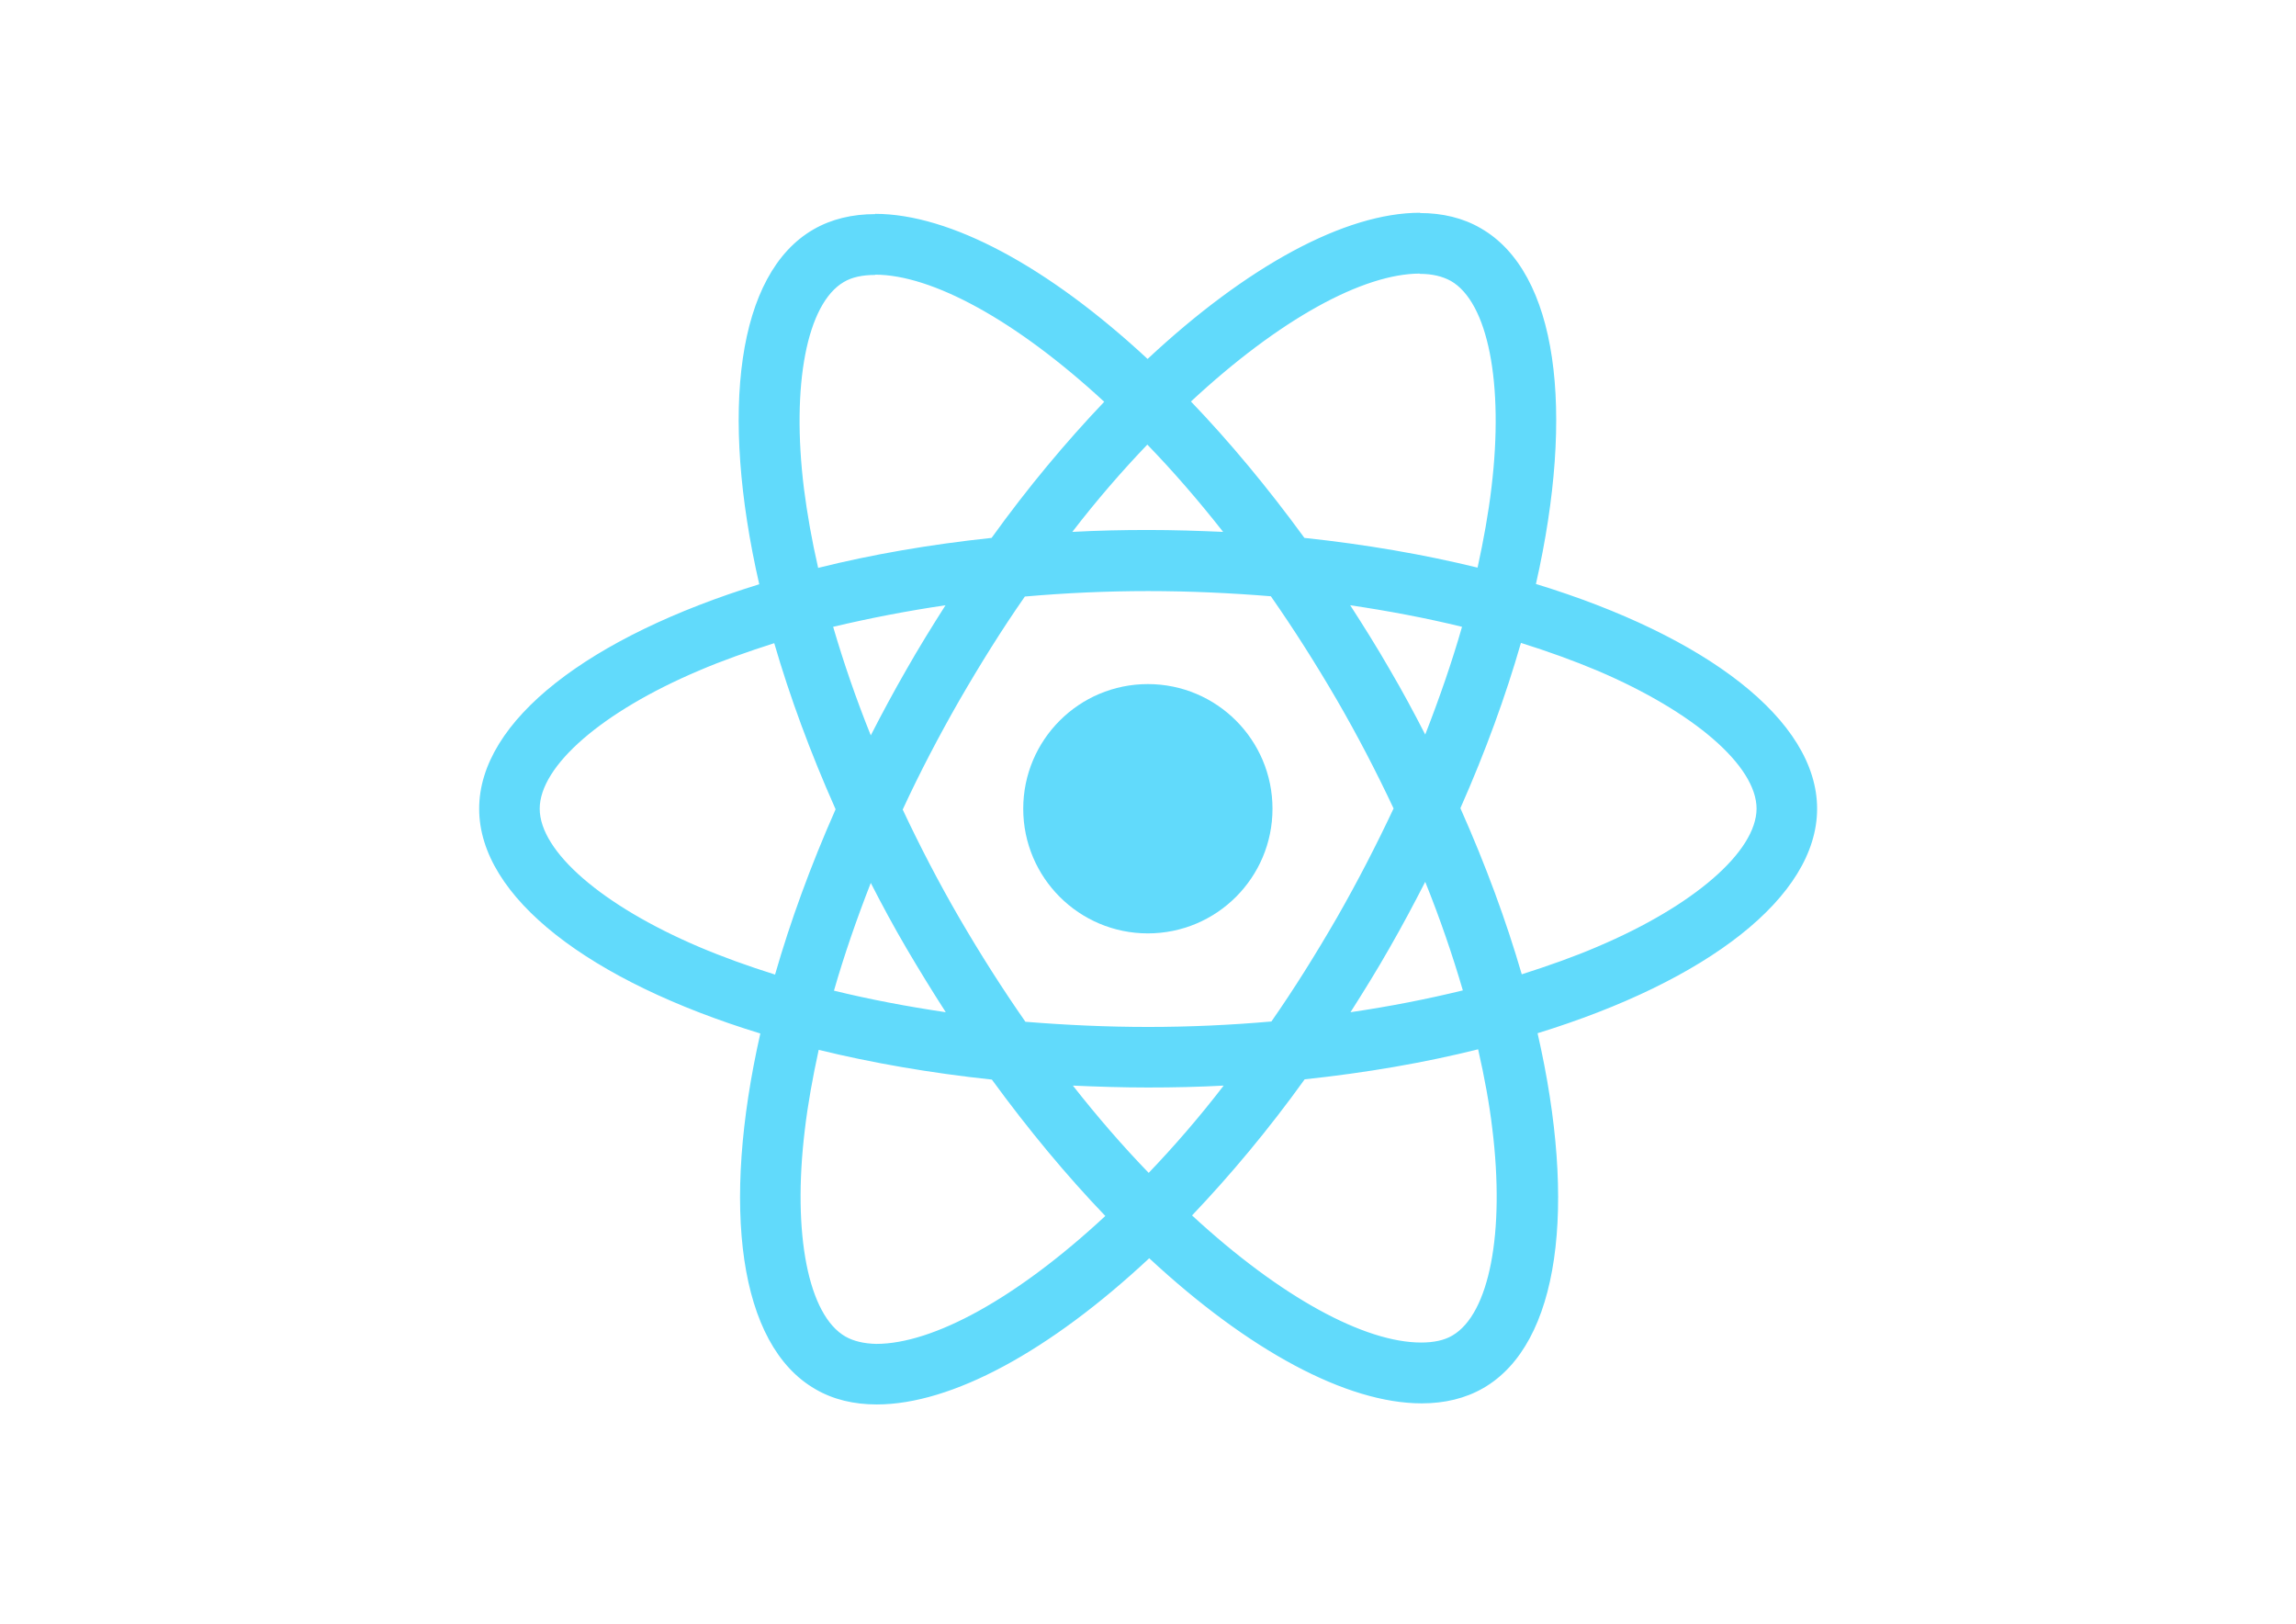
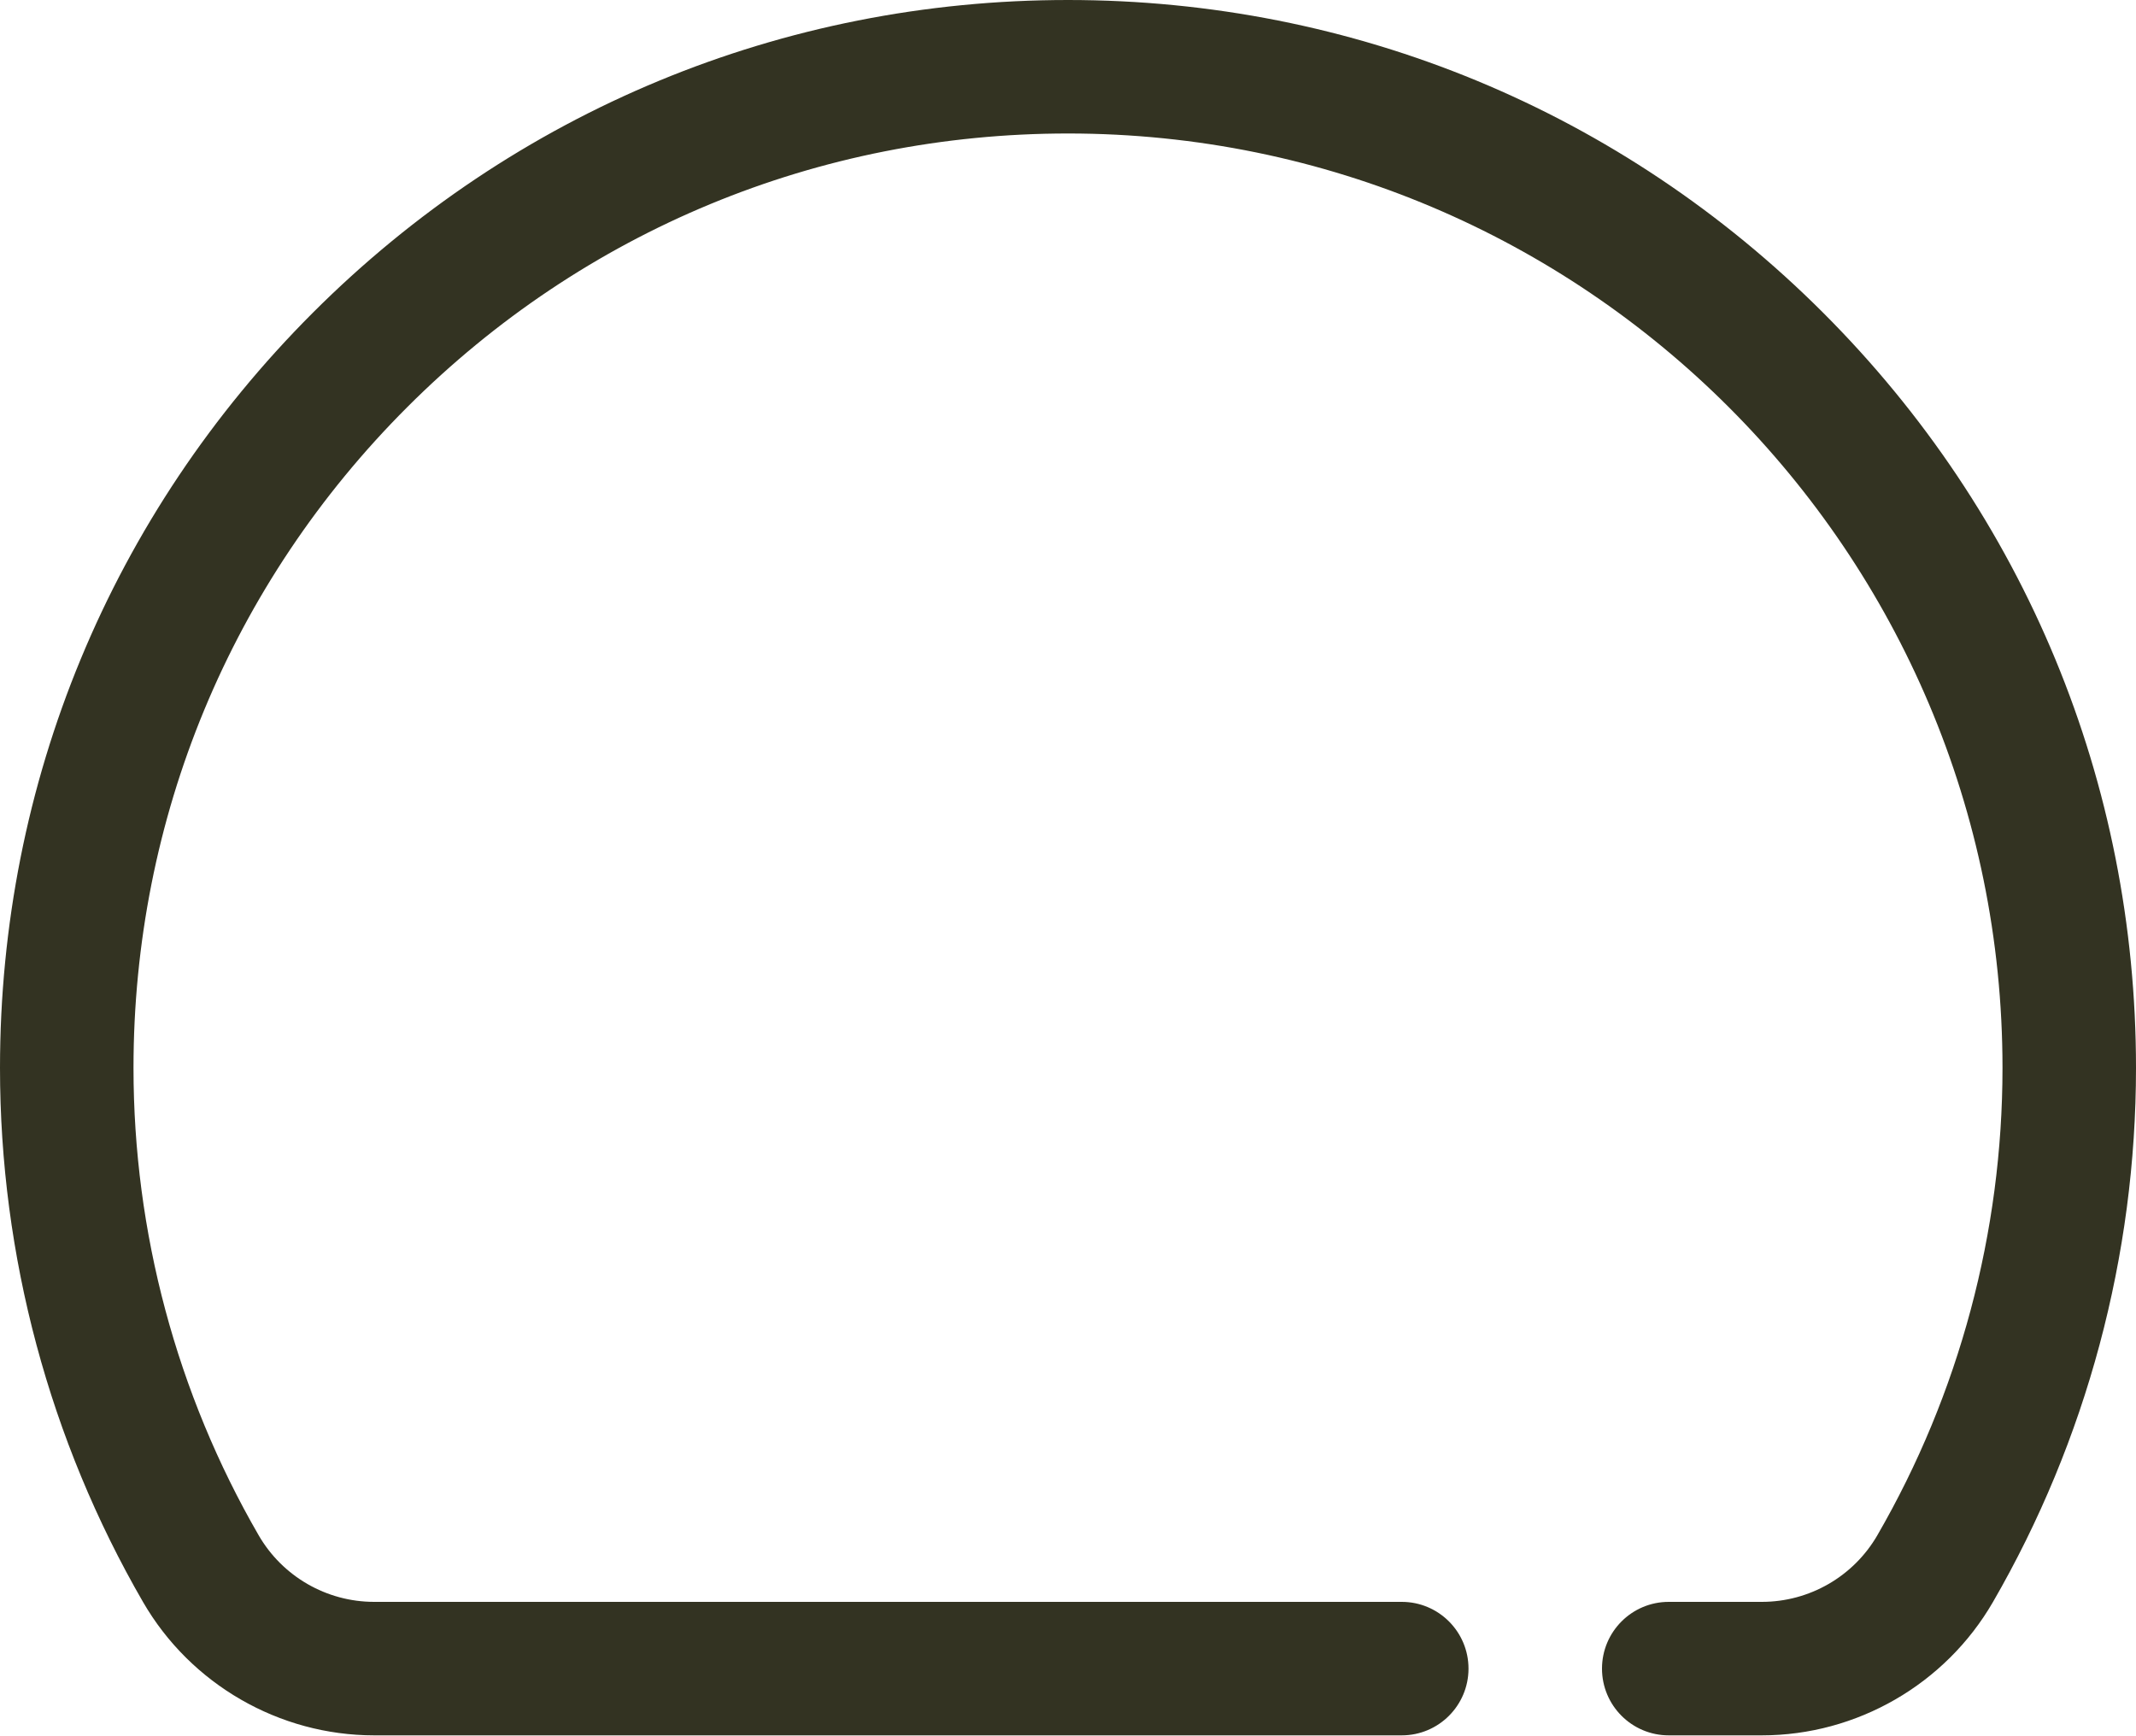
- <svg xmlns="http://www.w3.org/2000/svg" viewBox="0 0 841.9 595.3">
-   <g fill="#61DAFB">
-     <path d="M666.3 296.5c0-32.5-40.7-63.3-103.1-82.4 14.4-63.6 8-114.2-20.2-130.4-6.5-3.8-14.1-5.6-22.4-5.6v22.3c4.6 0 8.3.9 11.4 2.6 13.6 7.8 19.5 37.5 14.9 75.7-1.1 9.4-2.9 19.3-5.1 29.4-19.6-4.8-41-8.5-63.5-10.9-13.5-18.5-27.5-35.3-41.6-50 32.6-30.3 63.2-46.9 84-46.9V78c-27.5 0-63.5 19.6-99.9 53.6-36.4-33.8-72.4-53.2-99.9-53.2v22.3c20.7 0 51.4 16.5 84 46.6-14 14.7-28 31.4-41.3 49.9-22.6 2.4-44 6.1-63.6 11-2.3-10-4-19.7-5.2-29-4.7-38.2 1.1-67.9 14.6-75.8 3-1.8 6.9-2.6 11.5-2.6V78.5c-8.4 0-16 1.8-22.6 5.6-28.1 16.2-34.4 66.7-19.9 130.1-62.2 19.2-102.7 49.9-102.7 82.3 0 32.5 40.7 63.3 103.1 82.4-14.4 63.6-8 114.2 20.2 130.4 6.5 3.8 14.1 5.6 22.5 5.6 27.5 0 63.5-19.6 99.9-53.6 36.4 33.8 72.4 53.2 99.9 53.2 8.4 0 16-1.8 22.6-5.6 28.1-16.2 34.4-66.7 19.9-130.1 62-19.1 102.5-49.9 102.5-82.3zm-130.2-66.7c-3.7 12.9-8.3 26.2-13.5 39.5-4.1-8-8.4-16-13.1-24-4.6-8-9.5-15.8-14.4-23.4 14.2 2.1 27.9 4.7 41 7.9zm-45.8 106.5c-7.8 13.5-15.8 26.3-24.1 38.2-14.9 1.3-30 2-45.2 2-15.1 0-30.2-.7-45-1.9-8.3-11.9-16.4-24.6-24.2-38-7.6-13.1-14.5-26.4-20.8-39.8 6.2-13.4 13.2-26.8 20.7-39.9 7.8-13.5 15.8-26.3 24.1-38.2 14.9-1.3 30-2 45.2-2 15.1 0 30.2.7 45 1.9 8.3 11.9 16.4 24.6 24.2 38 7.6 13.1 14.5 26.4 20.8 39.8-6.3 13.4-13.2 26.8-20.7 39.9zm32.3-13c5.4 13.4 10 26.8 13.8 39.8-13.1 3.2-26.9 5.9-41.2 8 4.9-7.7 9.8-15.6 14.4-23.7 4.6-8 8.9-16.1 13-24.1zM421.2 430c-9.3-9.6-18.6-20.3-27.8-32 9 .4 18.2.7 27.5.7 9.4 0 18.7-.2 27.8-.7-9 11.7-18.3 22.4-27.5 32zm-74.4-58.9c-14.2-2.1-27.9-4.7-41-7.9 3.7-12.9 8.3-26.2 13.5-39.5 4.1 8 8.4 16 13.1 24 4.7 8 9.5 15.8 14.4 23.4zM420.7 163c9.3 9.6 18.6 20.3 27.8 32-9-.4-18.2-.7-27.5-.7-9.4 0-18.7.2-27.8.7 9-11.7 18.3-22.4 27.5-32zm-74 58.9c-4.9 7.7-9.8 15.6-14.4 23.7-4.6 8-8.9 16-13 24-5.4-13.4-10-26.8-13.8-39.8 13.1-3.1 26.9-5.8 41.2-7.9zm-90.5 125.2c-35.4-15.1-58.3-34.9-58.3-50.6 0-15.7 22.9-35.6 58.3-50.6 8.6-3.7 18-7 27.7-10.1 5.7 19.6 13.2 40 22.5 60.9-9.2 20.8-16.6 41.1-22.2 60.6-9.9-3.1-19.3-6.5-28-10.2zM310 490c-13.6-7.8-19.5-37.5-14.9-75.7 1.1-9.4 2.9-19.3 5.1-29.4 19.6 4.8 41 8.5 63.5 10.9 13.5 18.5 27.5 35.3 41.6 50-32.6 30.3-63.2 46.9-84 46.9-4.5-.1-8.3-1-11.3-2.7zm237.2-76.2c4.7 38.2-1.1 67.9-14.6 75.8-3 1.8-6.9 2.6-11.5 2.6-20.7 0-51.4-16.5-84-46.6 14-14.7 28-31.4 41.3-49.9 22.6-2.4 44-6.1 63.6-11 2.3 10.1 4.1 19.8 5.2 29.1zm38.5-66.7c-8.6 3.7-18 7-27.7 10.1-5.7-19.6-13.2-40-22.5-60.9 9.2-20.8 16.6-41.1 22.2-60.6 9.9 3.1 19.3 6.5 28.1 10.2 35.4 15.1 58.3 34.9 58.3 50.6-.1 15.7-23 35.6-58.4 50.6zM320.8 78.4z" />
-     <circle cx="420.9" cy="296.5" r="45.7" />
-     <path d="M520.5 78.1z" />
-   </g>
+ <svg xmlns="http://www.w3.org/2000/svg" version="1.1" x="0px" y="0px" width="512px" height="416px" viewBox="0 0 512 416" enable-background="new 0 0 512 416" xml:space="preserve">
+   <defs>
+ </defs>
+   <path fill="#333322" d="M437.02,74.981C388.667,26.629,324.38,0,256,0S123.333,26.628,74.98,74.98C26.628,123.333,0,187.62,0,256  c0,44.985,11.858,89.263,34.294,128.047C45.695,403.756,66.923,416,89.692,416H336c8.837,0,16-7.164,16-16c0-8.838-7.163-16-16-16  H89.692c-11.423,0-21.979-6.089-27.699-15.977C42.372,334.104,32,295.367,32,256c0-59.833,23.3-116.084,65.608-158.392  C139.916,55.3,196.167,32,256,32l0,0c0,0,0,0,0,0l0,0l0,0c123.711,0,224,100.288,224,224c0,39.369-10.372,78.106-29.993,112.024  C444.286,377.911,433.73,384,422.308,384H400c-8.837,0-16,7.163-16,16s7.163,16,16,16h22.308c22.767,0,43.994-12.242,55.398-31.952  C500.142,345.266,512,300.987,512,256C512,187.619,485.371,123.332,437.02,74.981z" />
</svg>
